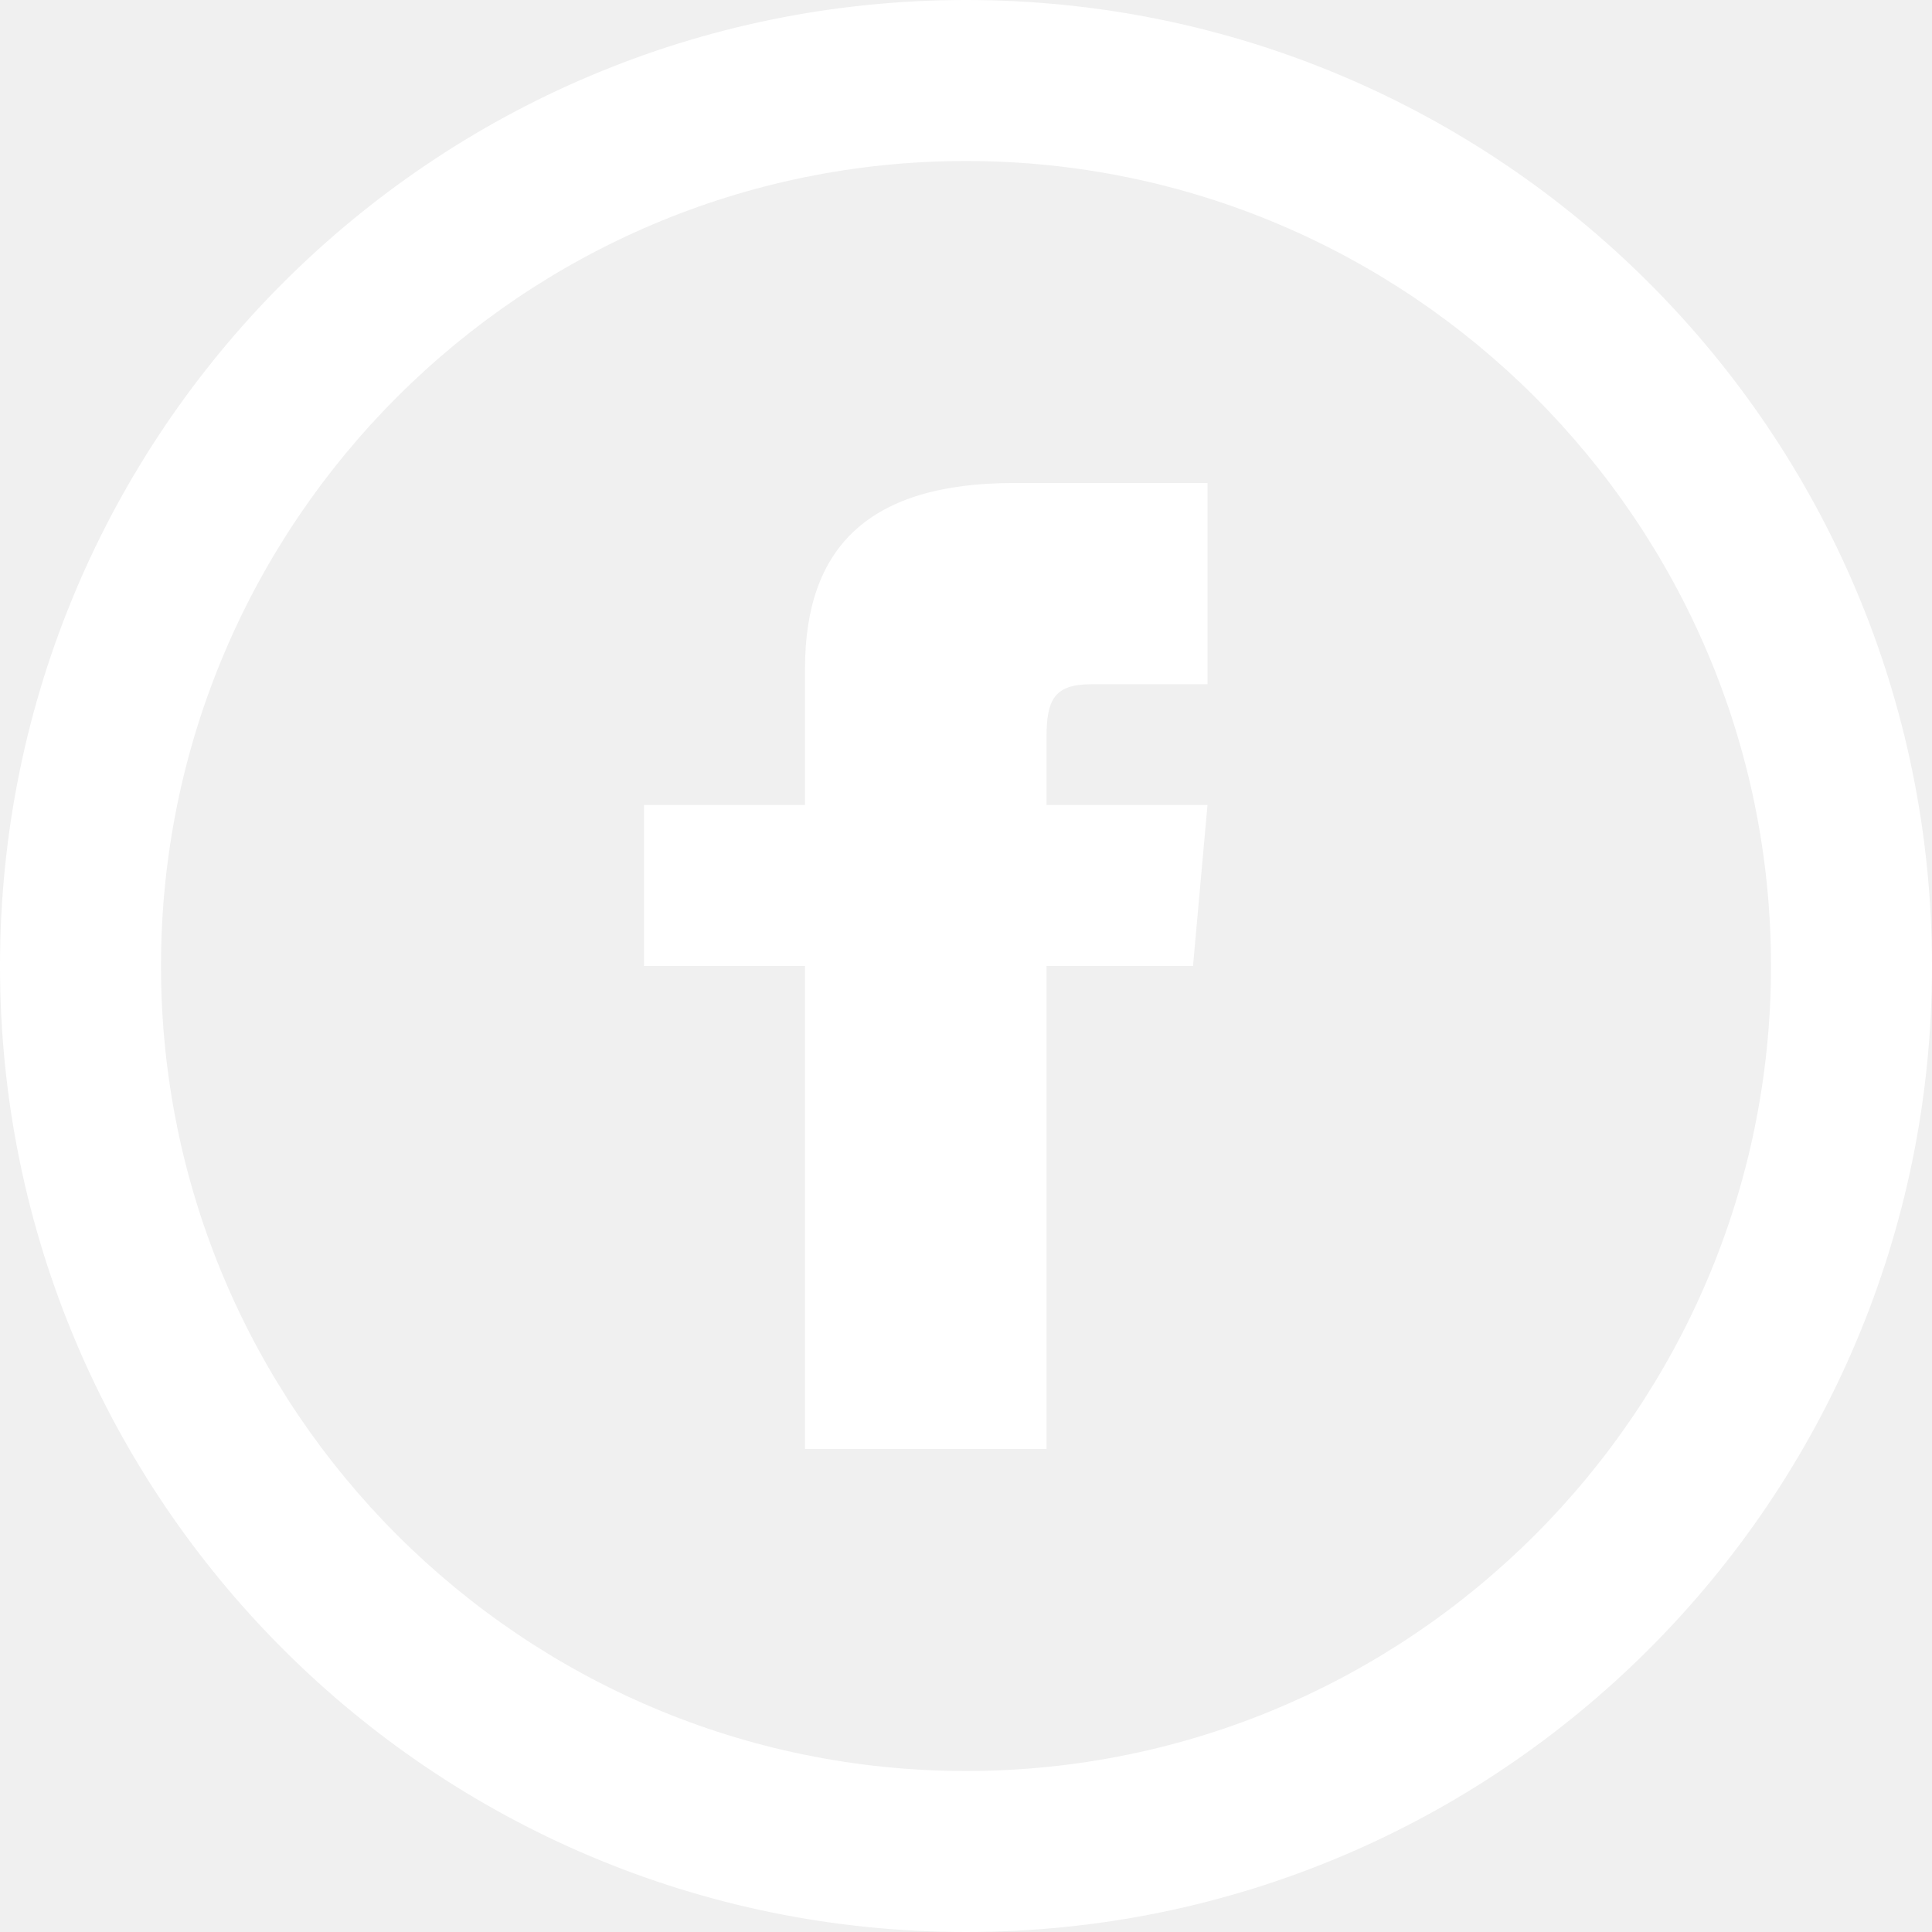
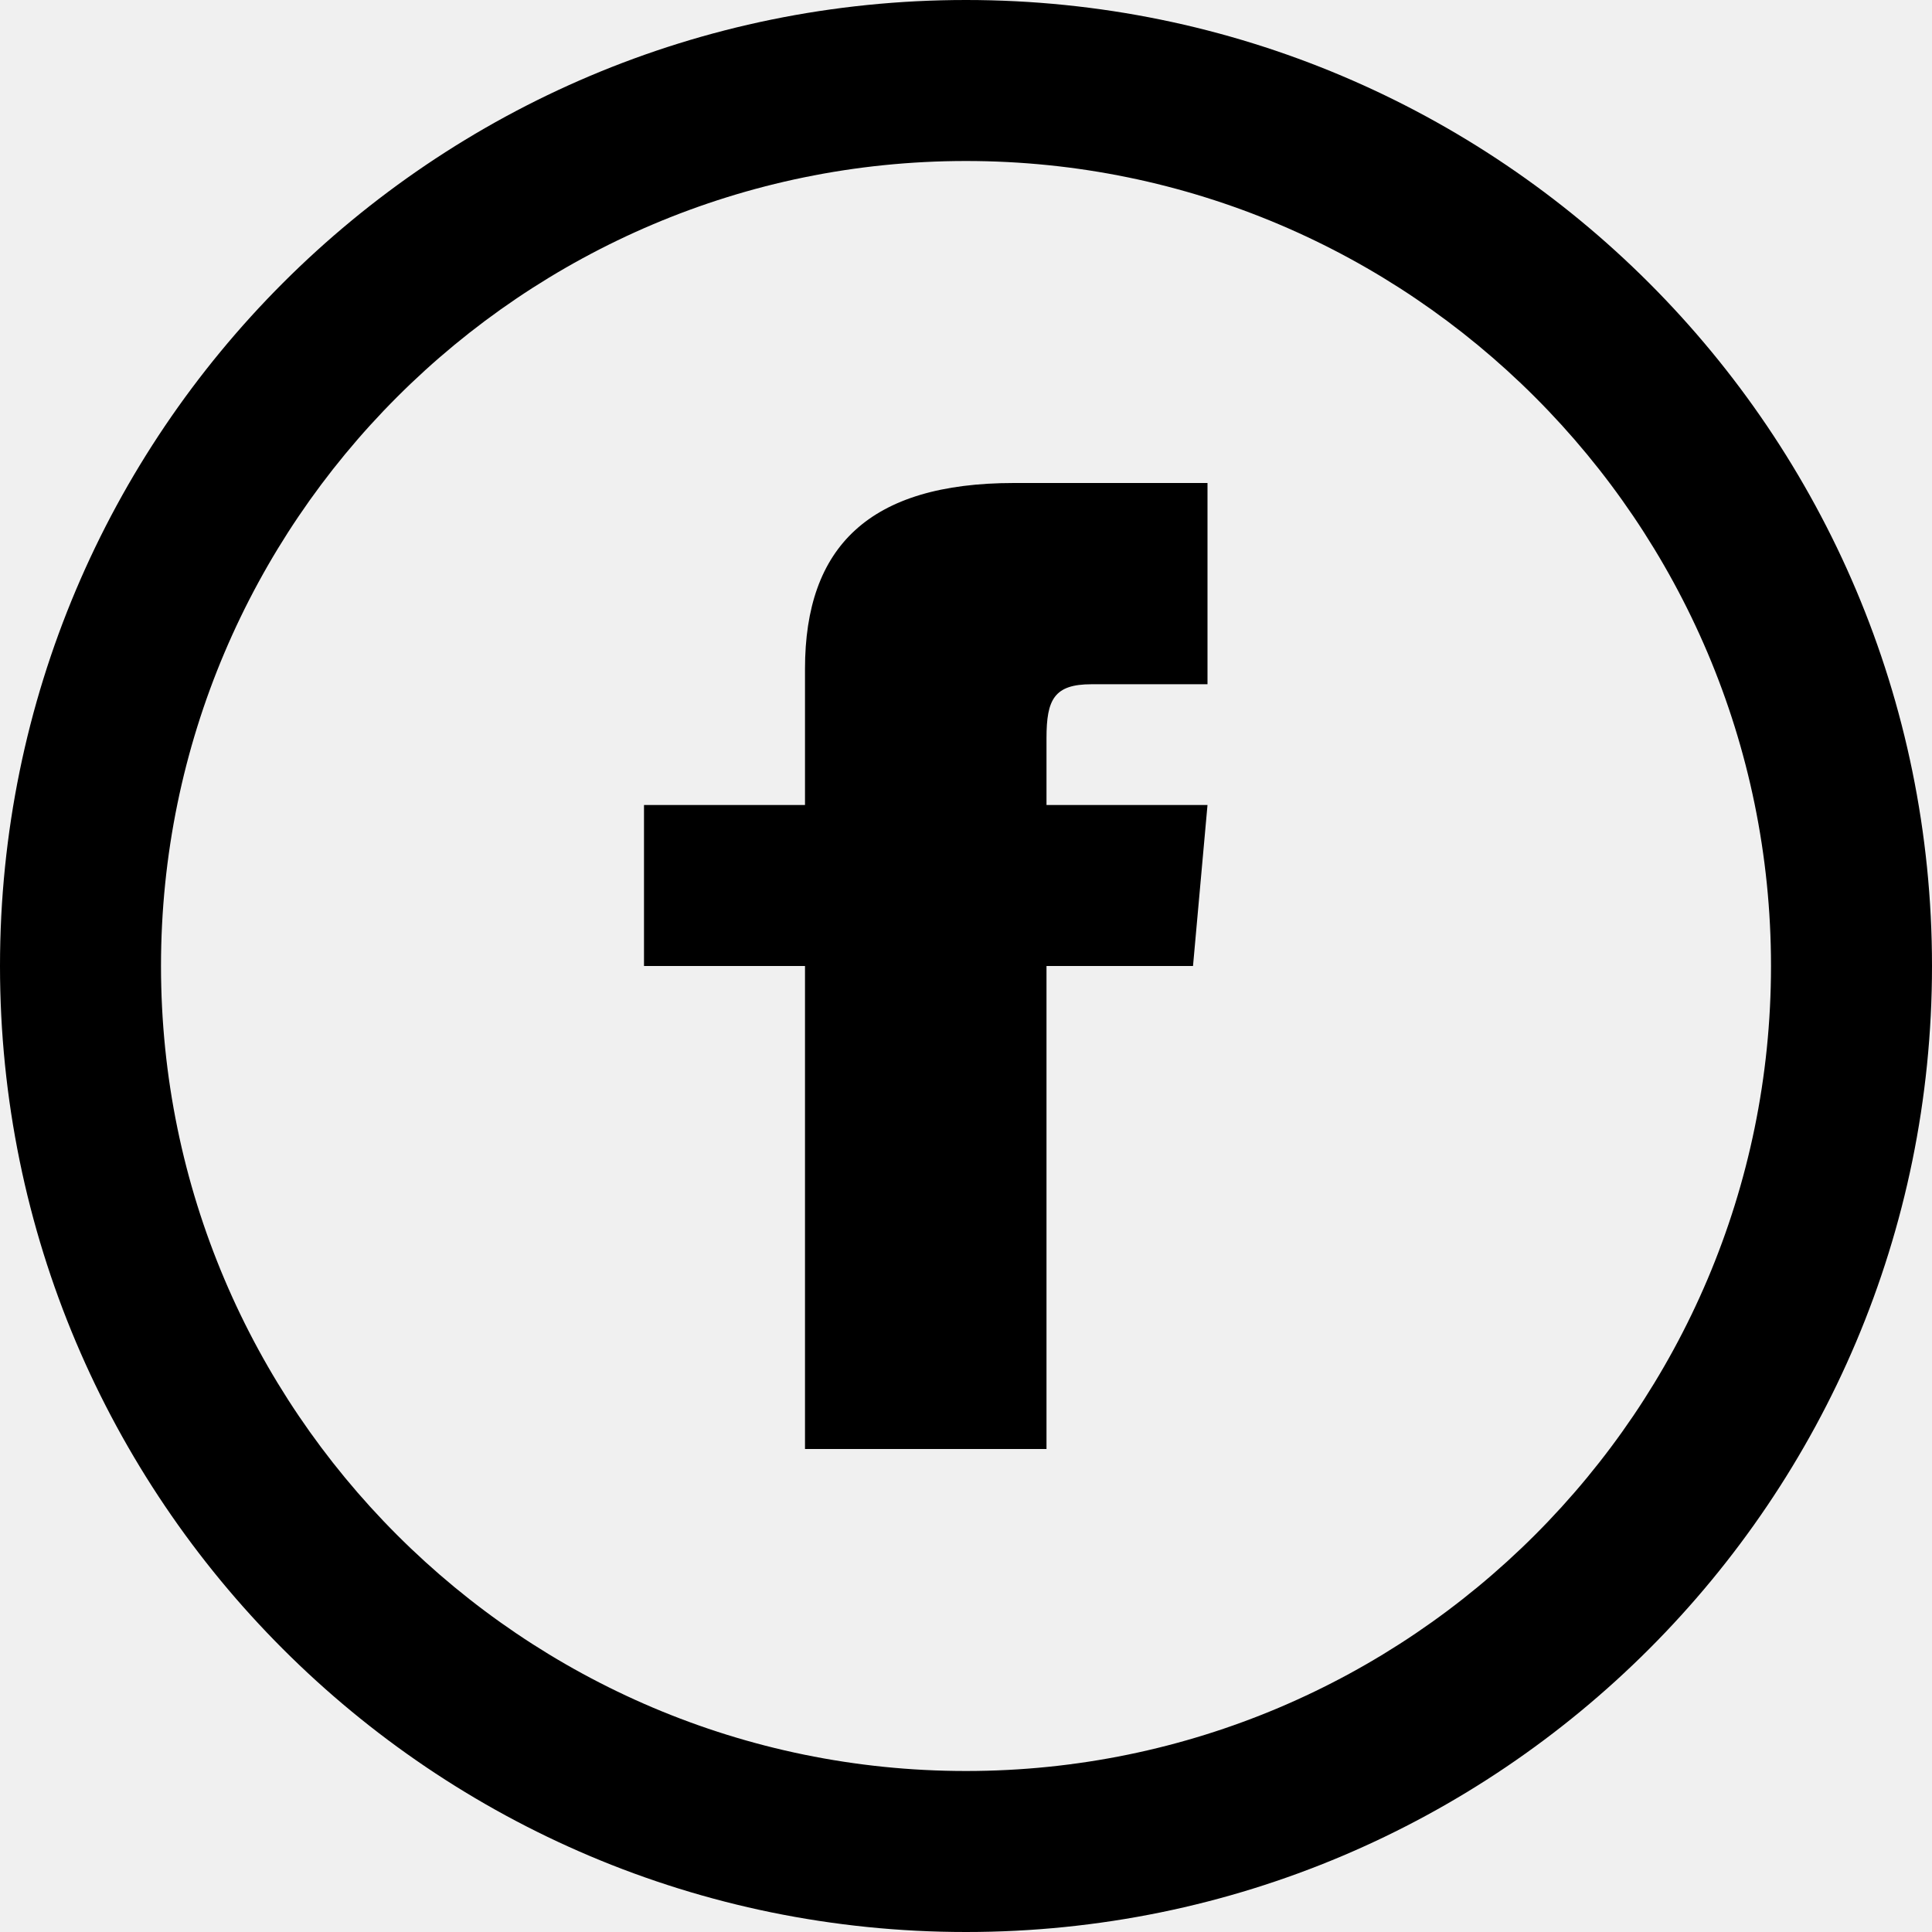
<svg xmlns="http://www.w3.org/2000/svg" width="24" height="24" viewBox="0 0 24 24">
-   <path fill="#fff" d="M12 2c5.514 0 10 4.486 10 10s-4.486 10-10 10-10-4.486-10-10 4.486-10 10-10zm0-2c-6.627 0-12 5.373-12 12s5.373 12 12 12 12-5.373 12-12-5.373-12-12-12zm-2 10h-2v2h2v6h3v-6h1.82l.18-2h-2v-.833c0-.478.096-.667.558-.667h1.442v-2.5h-2.404c-1.798 0-2.596.792-2.596 2.308v1.692z" />
+   <path fill="#000" d="M12 2c5.514 0 10 4.486 10 10s-4.486 10-10 10-10-4.486-10-10 4.486-10 10-10zm0-2c-6.627 0-12 5.373-12 12s5.373 12 12 12 12-5.373 12-12-5.373-12-12-12zm-2 10h-2v2h2v6h3v-6h1.82l.18-2h-2v-.833c0-.478.096-.667.558-.667h1.442v-2.5h-2.404c-1.798 0-2.596.792-2.596 2.308v1.692z" />
</svg>
